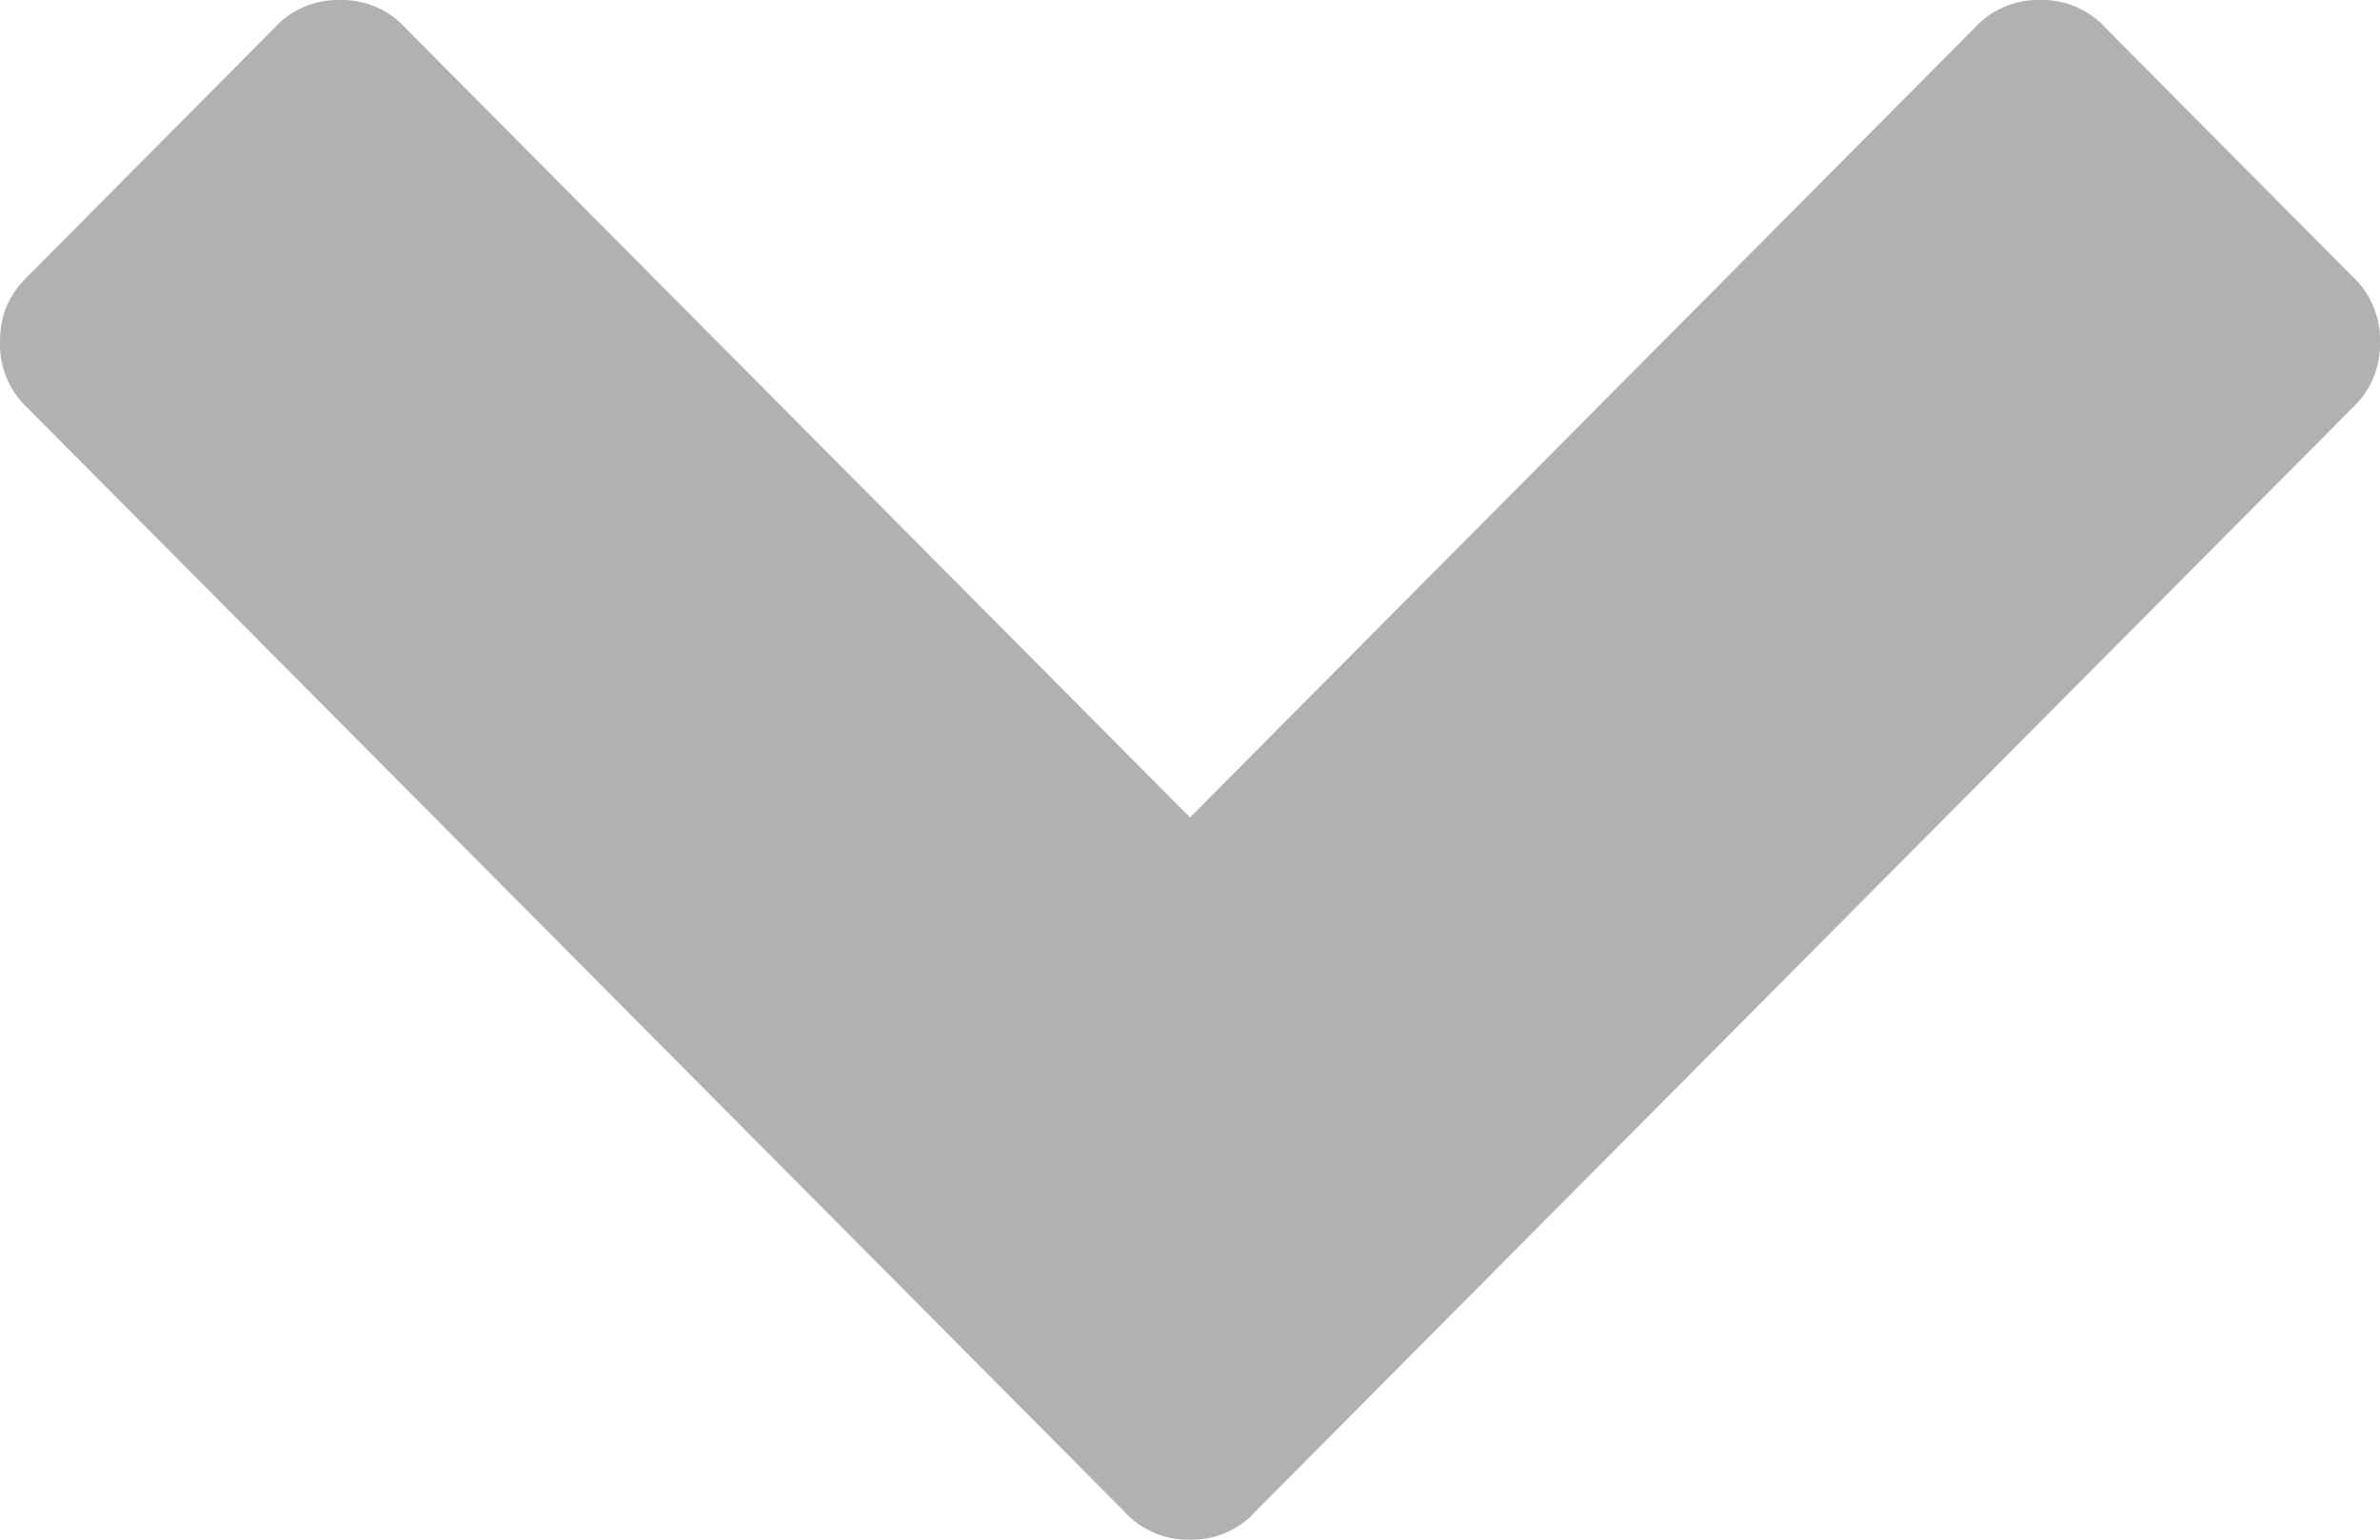
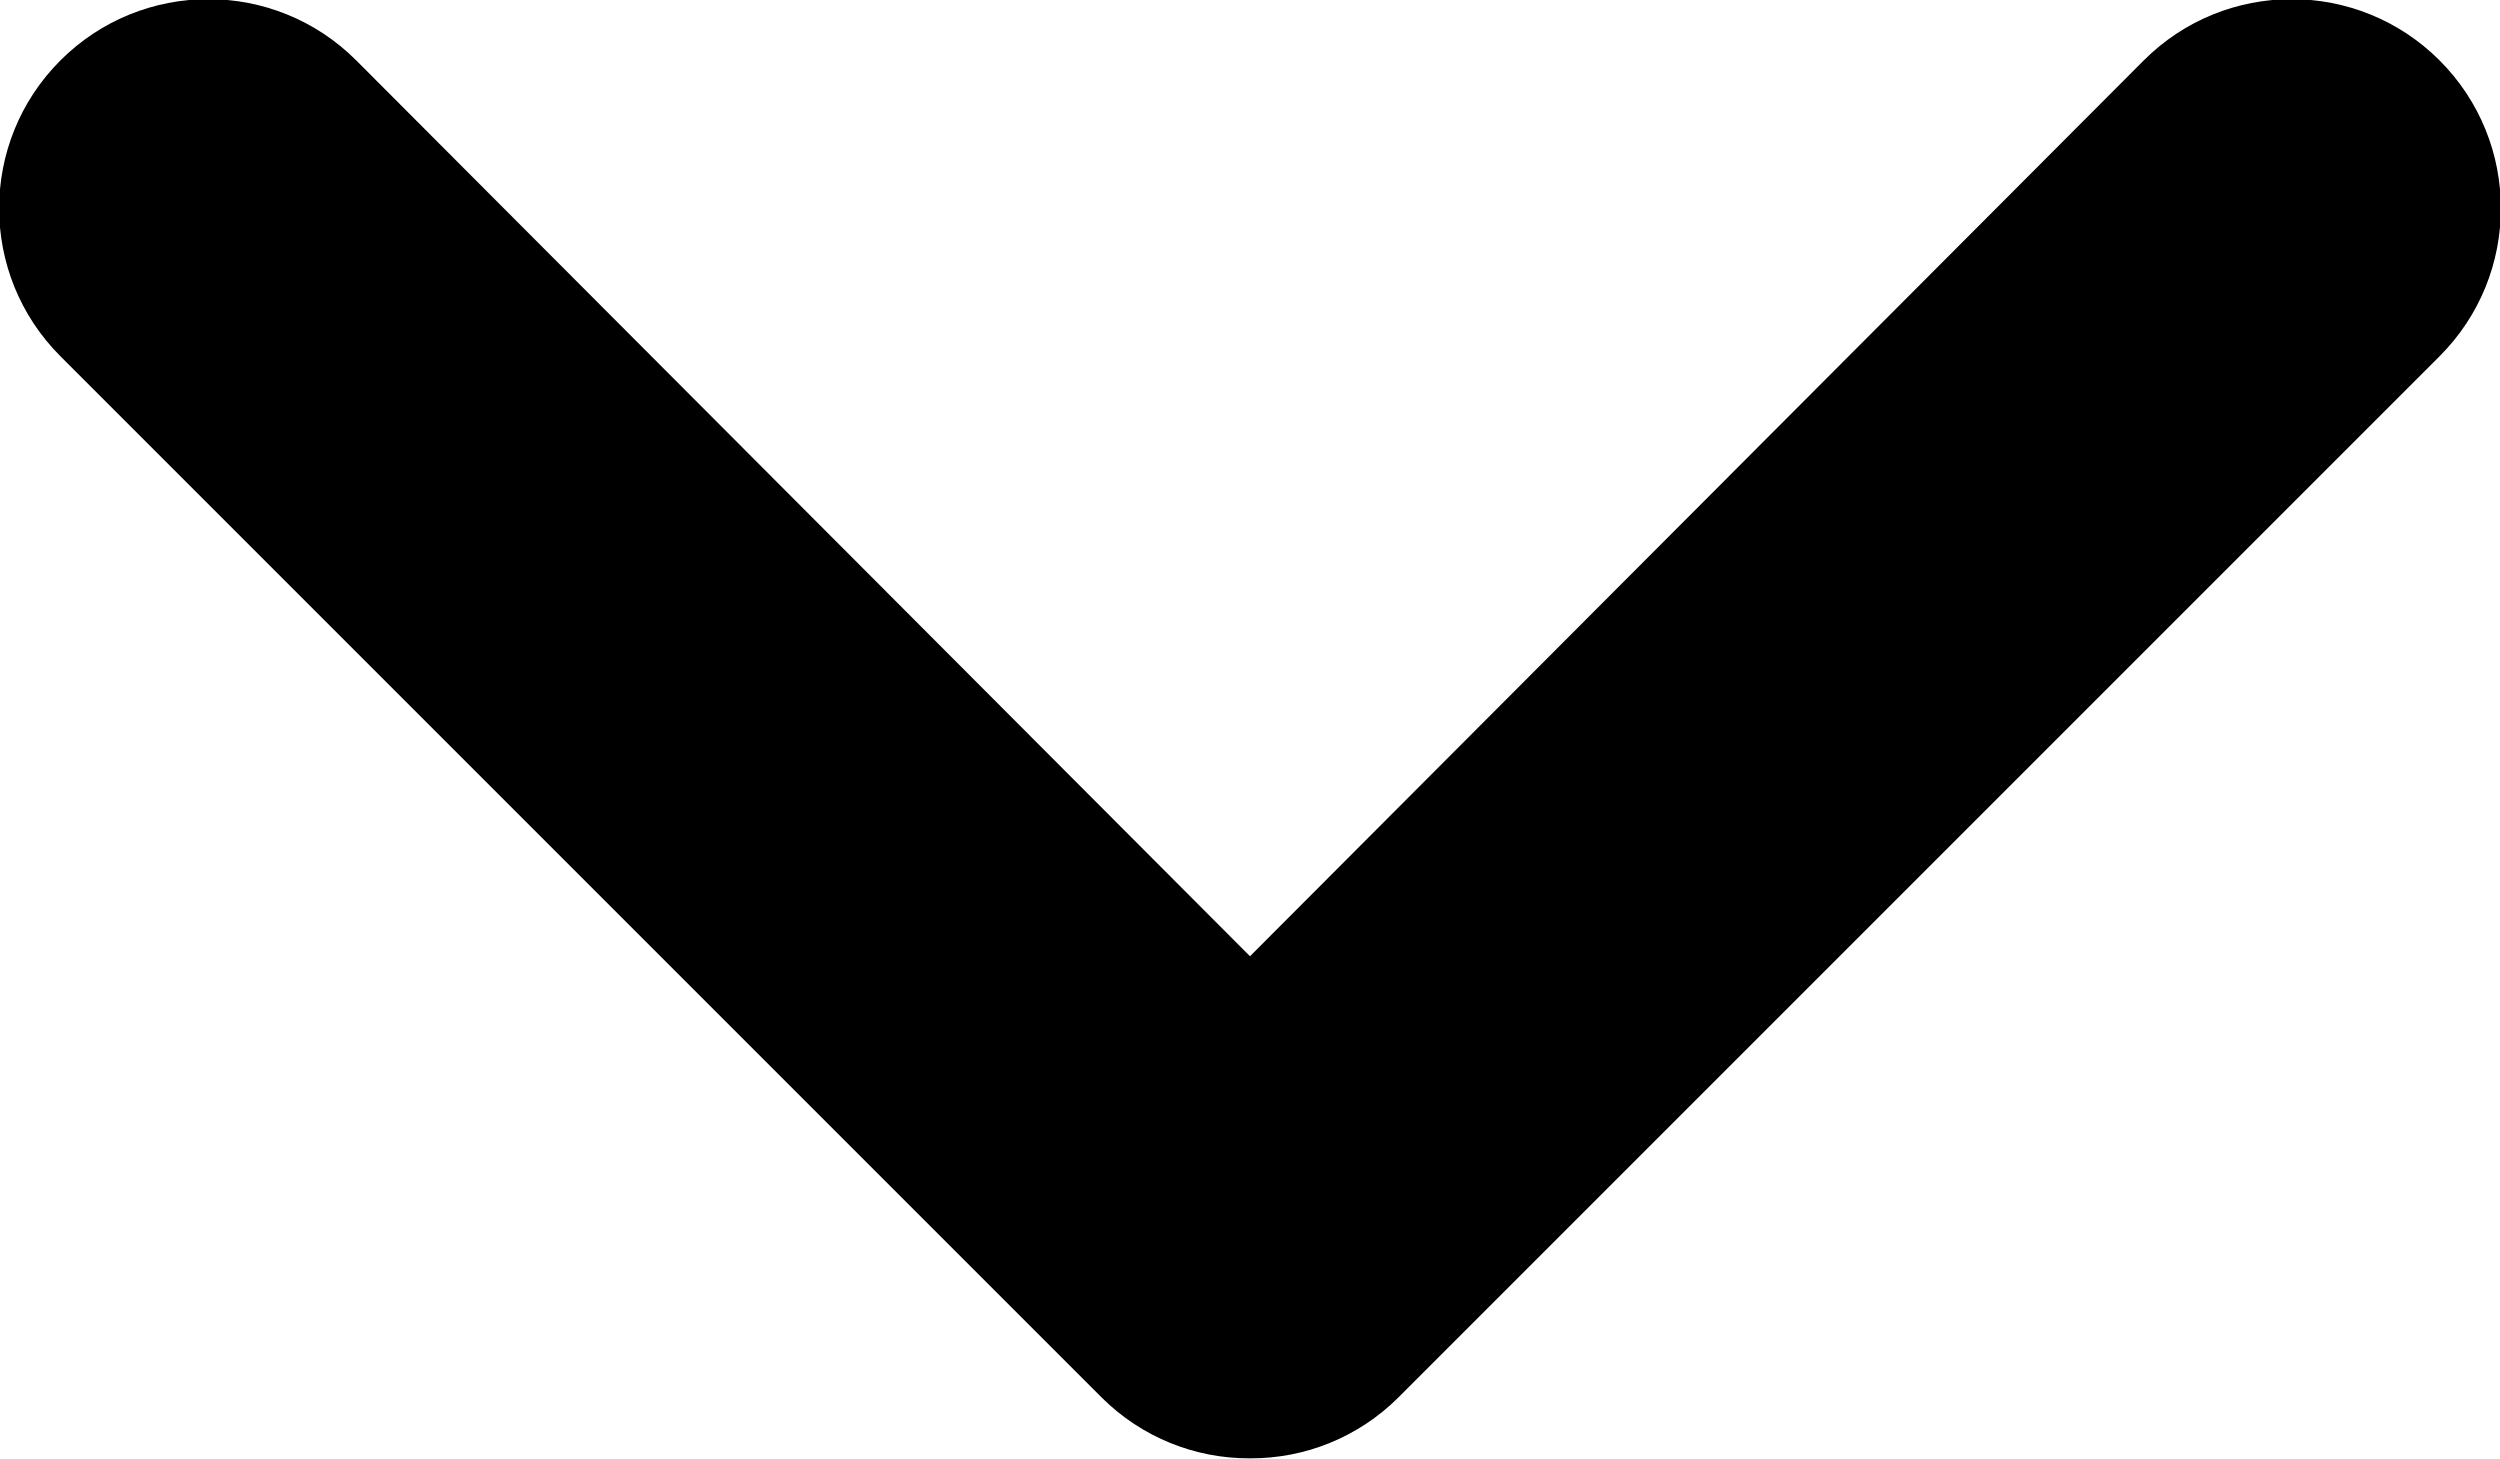
- <svg xmlns="http://www.w3.org/2000/svg" viewBox="0 0 17 11" width="17" height="11">
-   <path fill="#B1B1B1" d="M.202 1.97L1.956.204A.61.61 0 0 1 2.43 0a.61.61 0 0 1 .47.204L8.5 5.84 14.1.204A.61.61 0 0 1 14.57 0a.61.61 0 0 1 .474.204l1.754 1.766a.618.618 0 0 1 .202.473.62.62 0 0 1-.202.476l-7.826 7.875A.61.61 0 0 1 8.5 11a.61.61 0 0 1-.472-.204L.202 2.92A.618.618 0 0 1 0 2.444c0-.203.067-.34.202-.475z" />
+ <svg xmlns="http://www.w3.org/2000/svg" width="12" height="7" viewBox="0 0 12 7">
+   <path d="M6,7a1,1,0,0,1-.71-.29l-5-5A1,1,0,0,1,1.71.29L6,4.59,10.29.29a1,1,0,1,1,1.42,1.42l-5,5A1,1,0,0,1,6,7Z" />
</svg>
